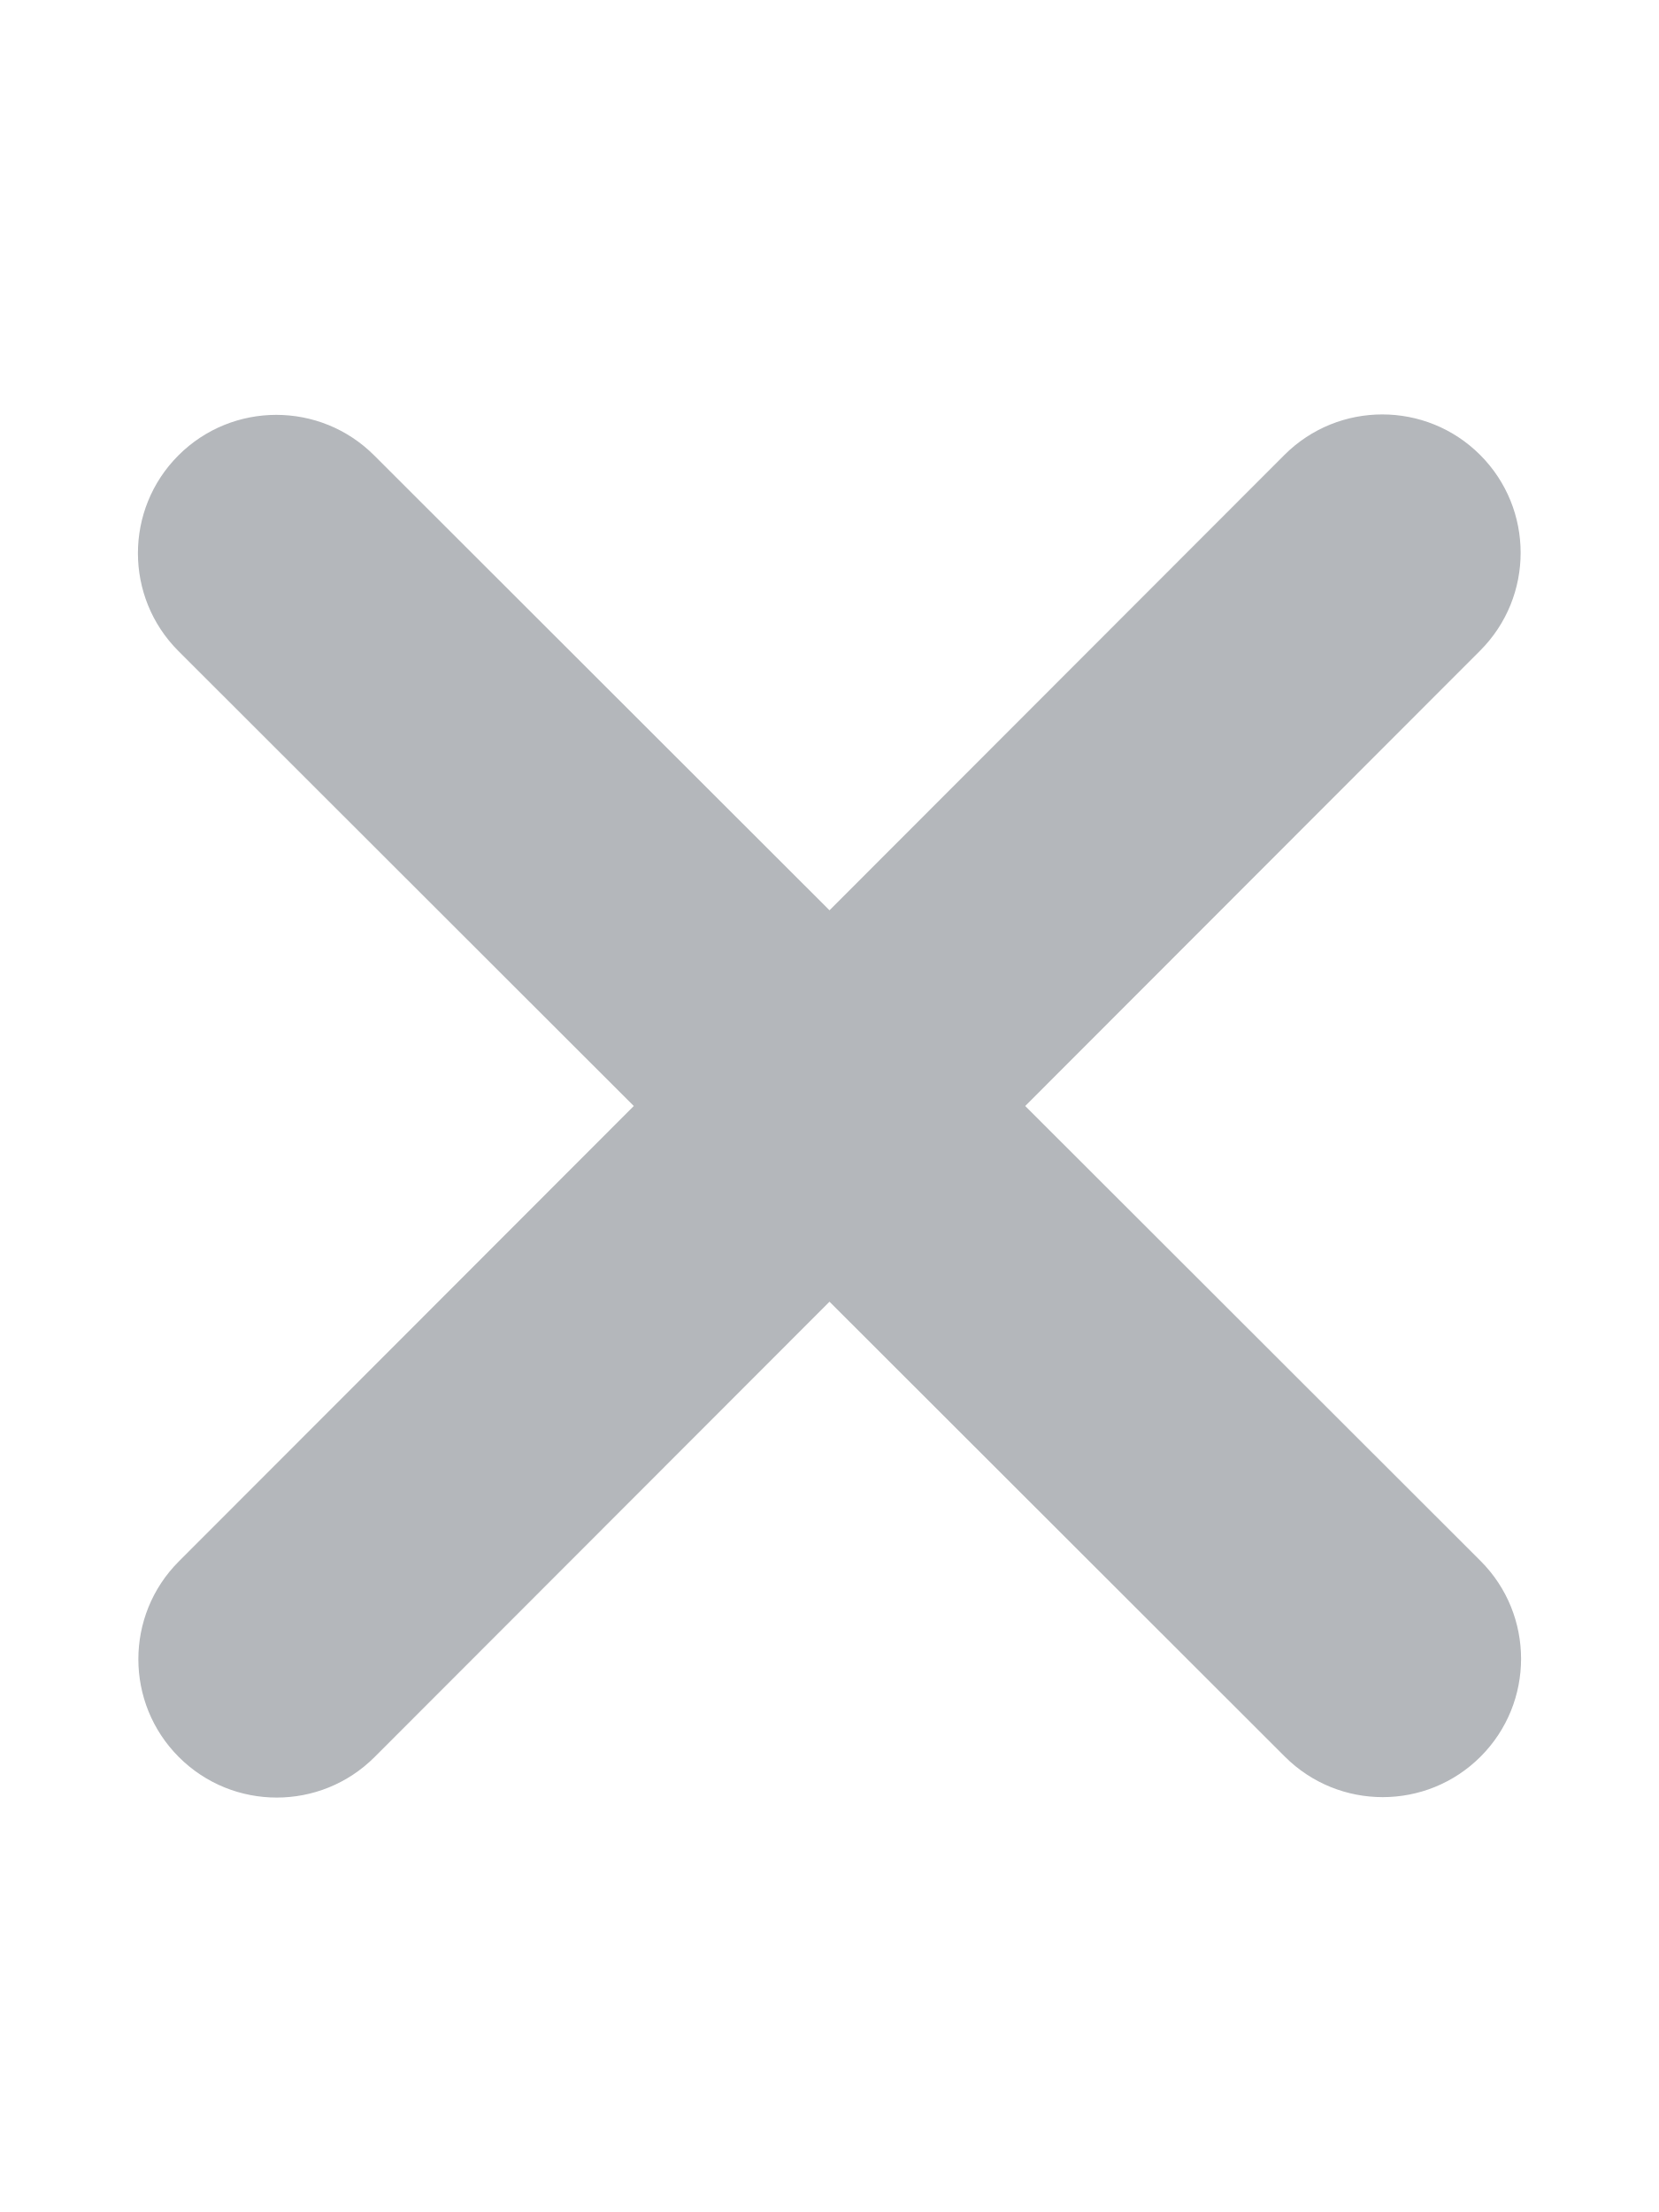
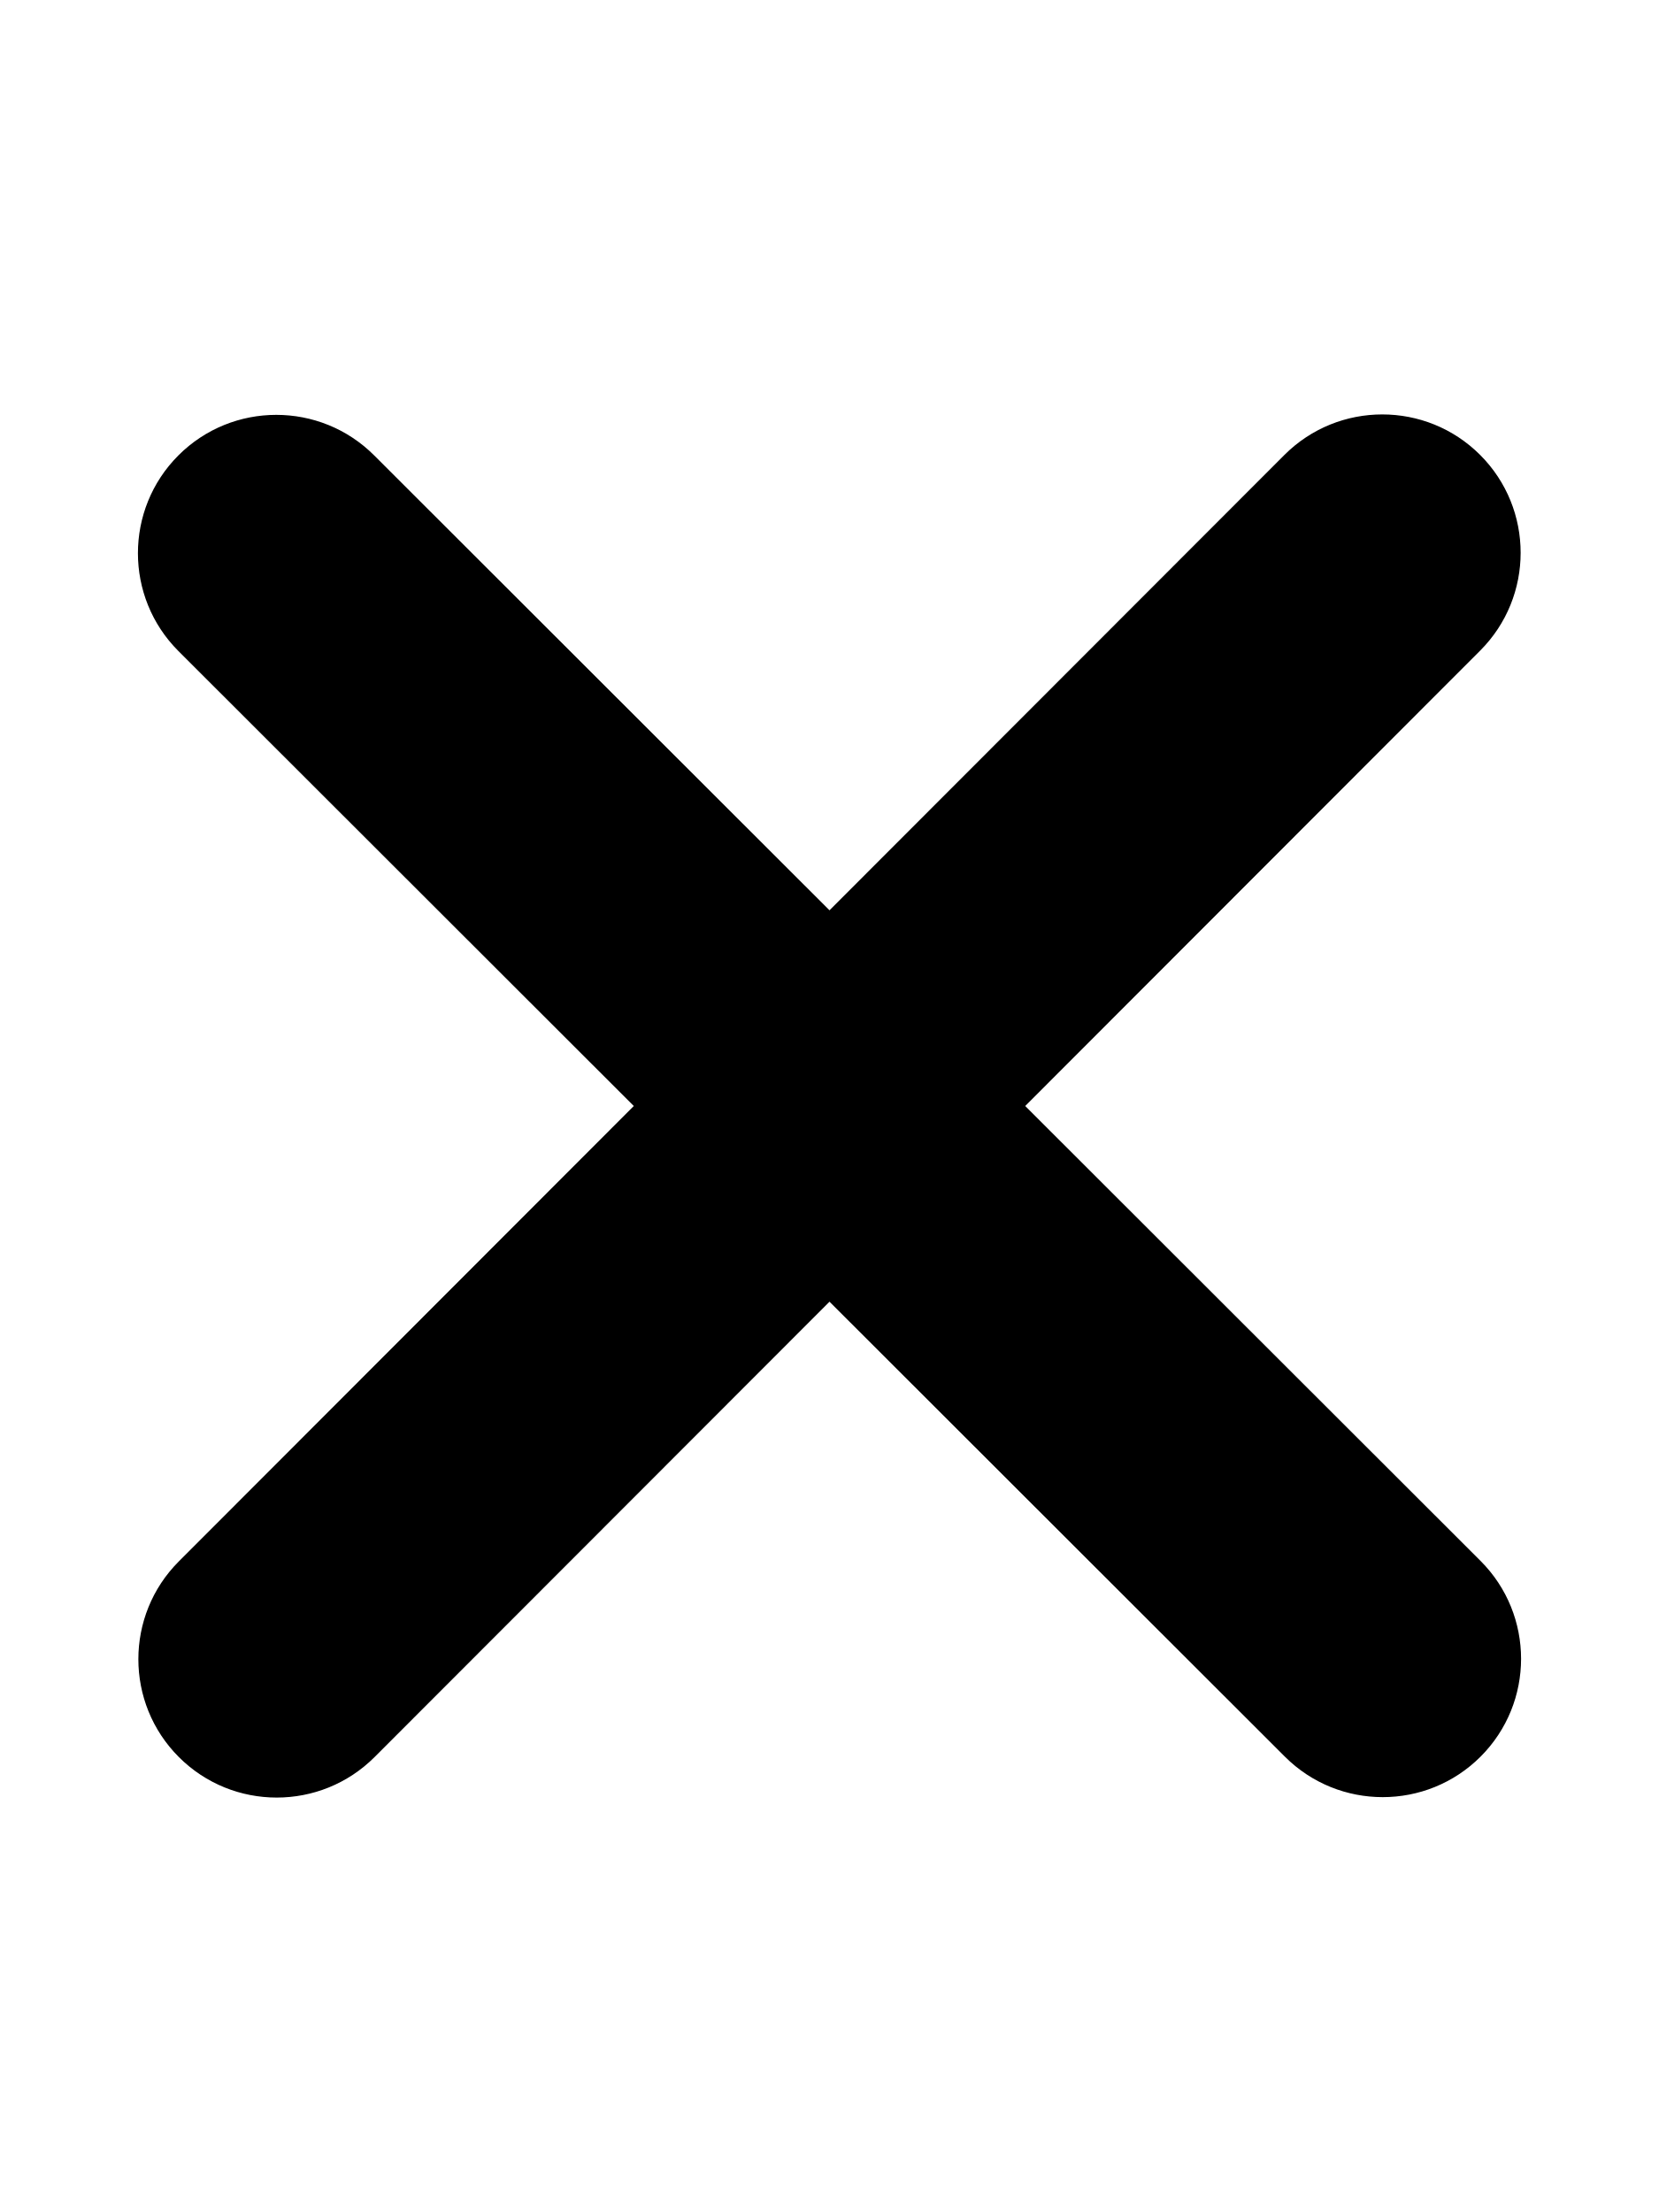
<svg xmlns="http://www.w3.org/2000/svg" viewBox="0 0 384 512">
-   <path fill="#B4B7BB" d="M342.6 150.6c12.5-12.5 12.5-32.8 0-45.3s-32.8-12.5-45.3 0L192 210.7 86.6 105.4c-12.5-12.5-32.8-12.5-45.3 0s-12.5 32.8 0 45.3L146.7 256 41.4 361.4c-12.5 12.5-12.5 32.8 0 45.3s32.8 12.5 45.3 0L192 301.3 297.4 406.6c12.5 12.5 32.8 12.5 45.3 0s12.5-32.8 0-45.3L237.3 256 342.6 150.6z" />
+   <path d="M342.6 150.6c12.5-12.5 12.5-32.8 0-45.3s-32.8-12.5-45.3 0L192 210.7 86.6 105.4c-12.5-12.5-32.8-12.5-45.3 0s-12.5 32.8 0 45.3L146.7 256 41.4 361.4c-12.5 12.5-12.5 32.8 0 45.3s32.8 12.5 45.3 0L192 301.3 297.4 406.6c12.5 12.5 32.8 12.5 45.3 0s12.5-32.8 0-45.3L237.3 256 342.6 150.6z" />
</svg>
